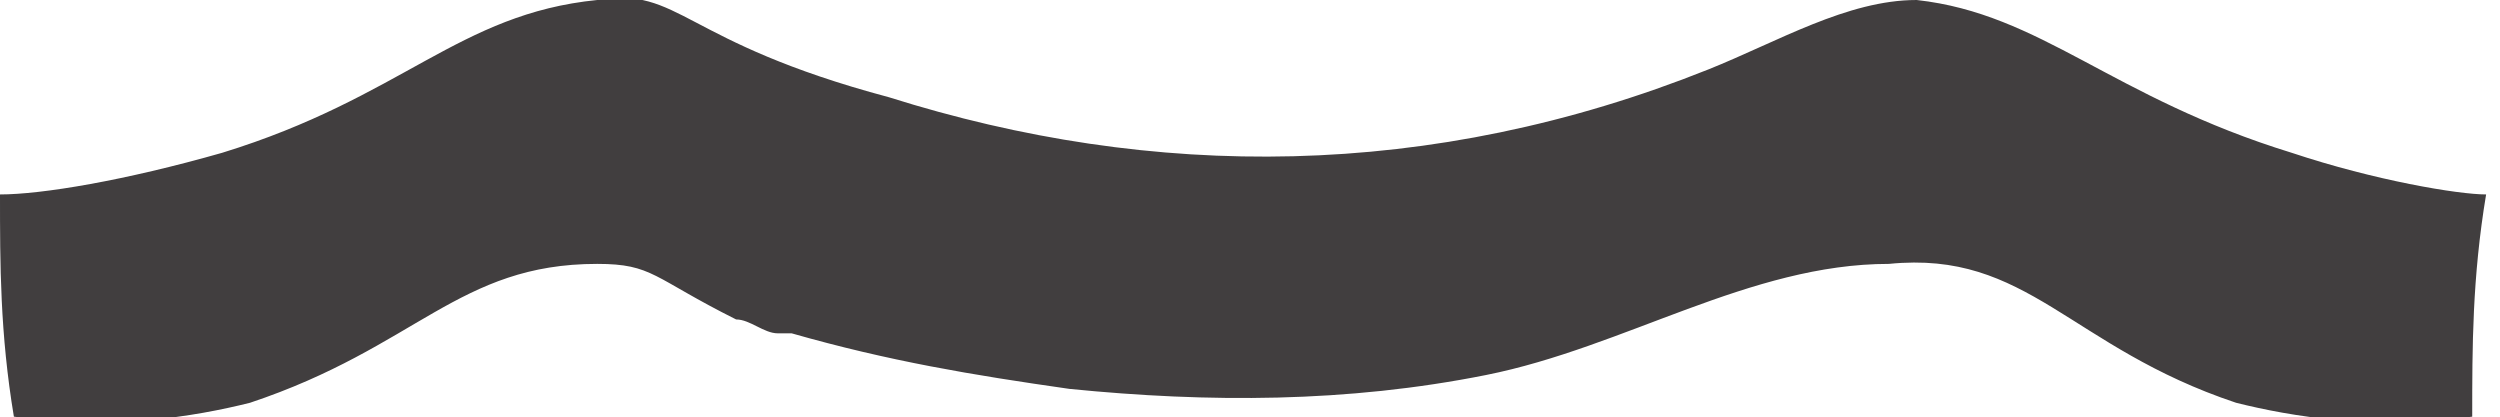
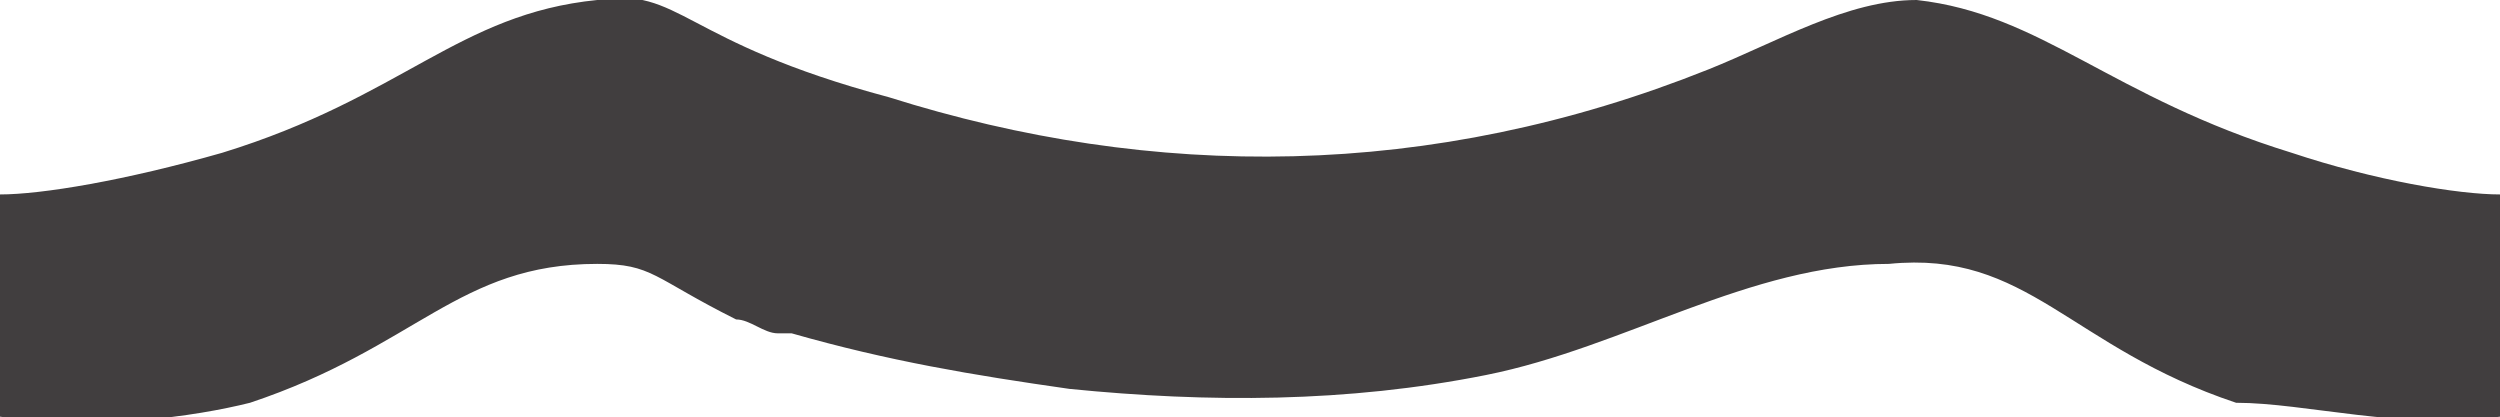
<svg xmlns="http://www.w3.org/2000/svg" version="1.1" id="레이어_1" x="0px" y="0px" viewBox="0 0 18 3" style="enable-background:new 0 0 18 3;" xml:space="preserve">
  <style type="text/css">
	.st0{fill:#413E3F;}
</style>
-   <path class="st0" d="M16.5,1.1c-1.3-0.4-1.8-1-2.7-1.1c-0.5,0-1,0.3-1.5,0.5c-2,0.8-4,0.8-5.9,0.2C4.9,0.3,4.9-0.1,4.3,0  c-1,0.1-1.4,0.7-2.7,1.1C0.9,1.3,0.3,1.4,0,1.4c0,0.5,0,1,0.1,1.6c0.7,0.1,1.3,0,1.7-0.1c1.2-0.4,1.5-1,2.5-1c0.4,0,0.4,0.1,1,0.4  c0.1,0,0.2,0.1,0.3,0.1c0,0,0.1,0,0.1,0c0.7,0.2,1.3,0.3,2,0.4c1,0.1,2,0.1,3-0.1c1-0.2,1.9-0.8,2.9-0.8c1-0.1,1.3,0.6,2.5,1  c0.4,0.1,1,0.2,1.7,0.1c0-0.5,0-1,0.1-1.6C17.7,1.4,17.1,1.3,16.5,1.1z" />
+   <path class="st0" d="M16.5,1.1c-1.3-0.4-1.8-1-2.7-1.1c-0.5,0-1,0.3-1.5,0.5c-2,0.8-4,0.8-5.9,0.2C4.9,0.3,4.9-0.1,4.3,0  c-1,0.1-1.4,0.7-2.7,1.1C0.9,1.3,0.3,1.4,0,1.4c0,0.5,0,1,0,1.6c0.7,0.1,1.4,0,1.8-0.1c1.2-0.4,1.5-1,2.5-1c0.4,0,0.4,0.1,1,0.4  c0.1,0,0.2,0.1,0.3,0.1c0,0,0.1,0,0.1,0c0.7,0.2,1.3,0.3,2,0.4c1,0.1,2,0.1,3-0.1c1-0.2,1.9-0.8,2.9-0.8c1-0.1,1.3,0.6,2.5,1  C16.6,2.9,17.3,3.1,18,3c0-0.5,0-1,0-1.6C17.7,1.4,17.1,1.3,16.5,1.1z" />
  <g>
    <path d="M-31.5,3.8c-2.3,1.1-1.5,2.4-0.9,3.9c1.6,3.9,0.9,7.5-1.9,10.5c-2.8,3-6.2,4.1-10.1,2.6c-3.9-1.4-6.3-4.3-6.5-8.5   c-0.3-4.2,1.9-7.3,5.2-9.5c3.2-2.2,6.7-2,9.6,0.3c0.4,0.3,0.8,0.9,1.2,0.8C-33.7,3.9-33.3,3.5-31.5,3.8z M-41.7,10.2   c1.3-1.2,2.5-2.4,3.9-3.6c0.8-0.7,1.6-1.1,1.8-1.5c0.1-0.1-0.2-0.3-0.3-0.4c-0.3-0.3-0.9-0.8-2.1-1.3c-3.1-1.4-6.6-0.4-9.1,2.4   C-49.7,8.4-50,13-48,16c2,2.9,5.8,4.4,9.1,3.4c3.3-1,6-4.6,6-8c0-1.8-0.9-5.5-1.7-5.2c-1.3,0.5-2.5,1.9-3.5,2.9   c-2.6,2.6-2.5,2.7,0.1,5.1c0.3,0.3,0.6,0.6,0.2,1.1c-0.6,0.2-1.1,0-1.5-0.4c-1.4-1.2-2.7-2.5-3.9,0.1c-0.1,0.3-0.6,0.5-0.9,0.2   c-0.6-0.4-0.3-0.9,0-1.4c0.5-1,1.8-1.8,0.7-3.3c-0.5-0.6-1.8-1.7-0.8-2.4c1.2-0.8,1.5,1,2.2,1.6C-42,9.9-41.9,10.1-41.7,10.2z" />
  </g>
</svg>
